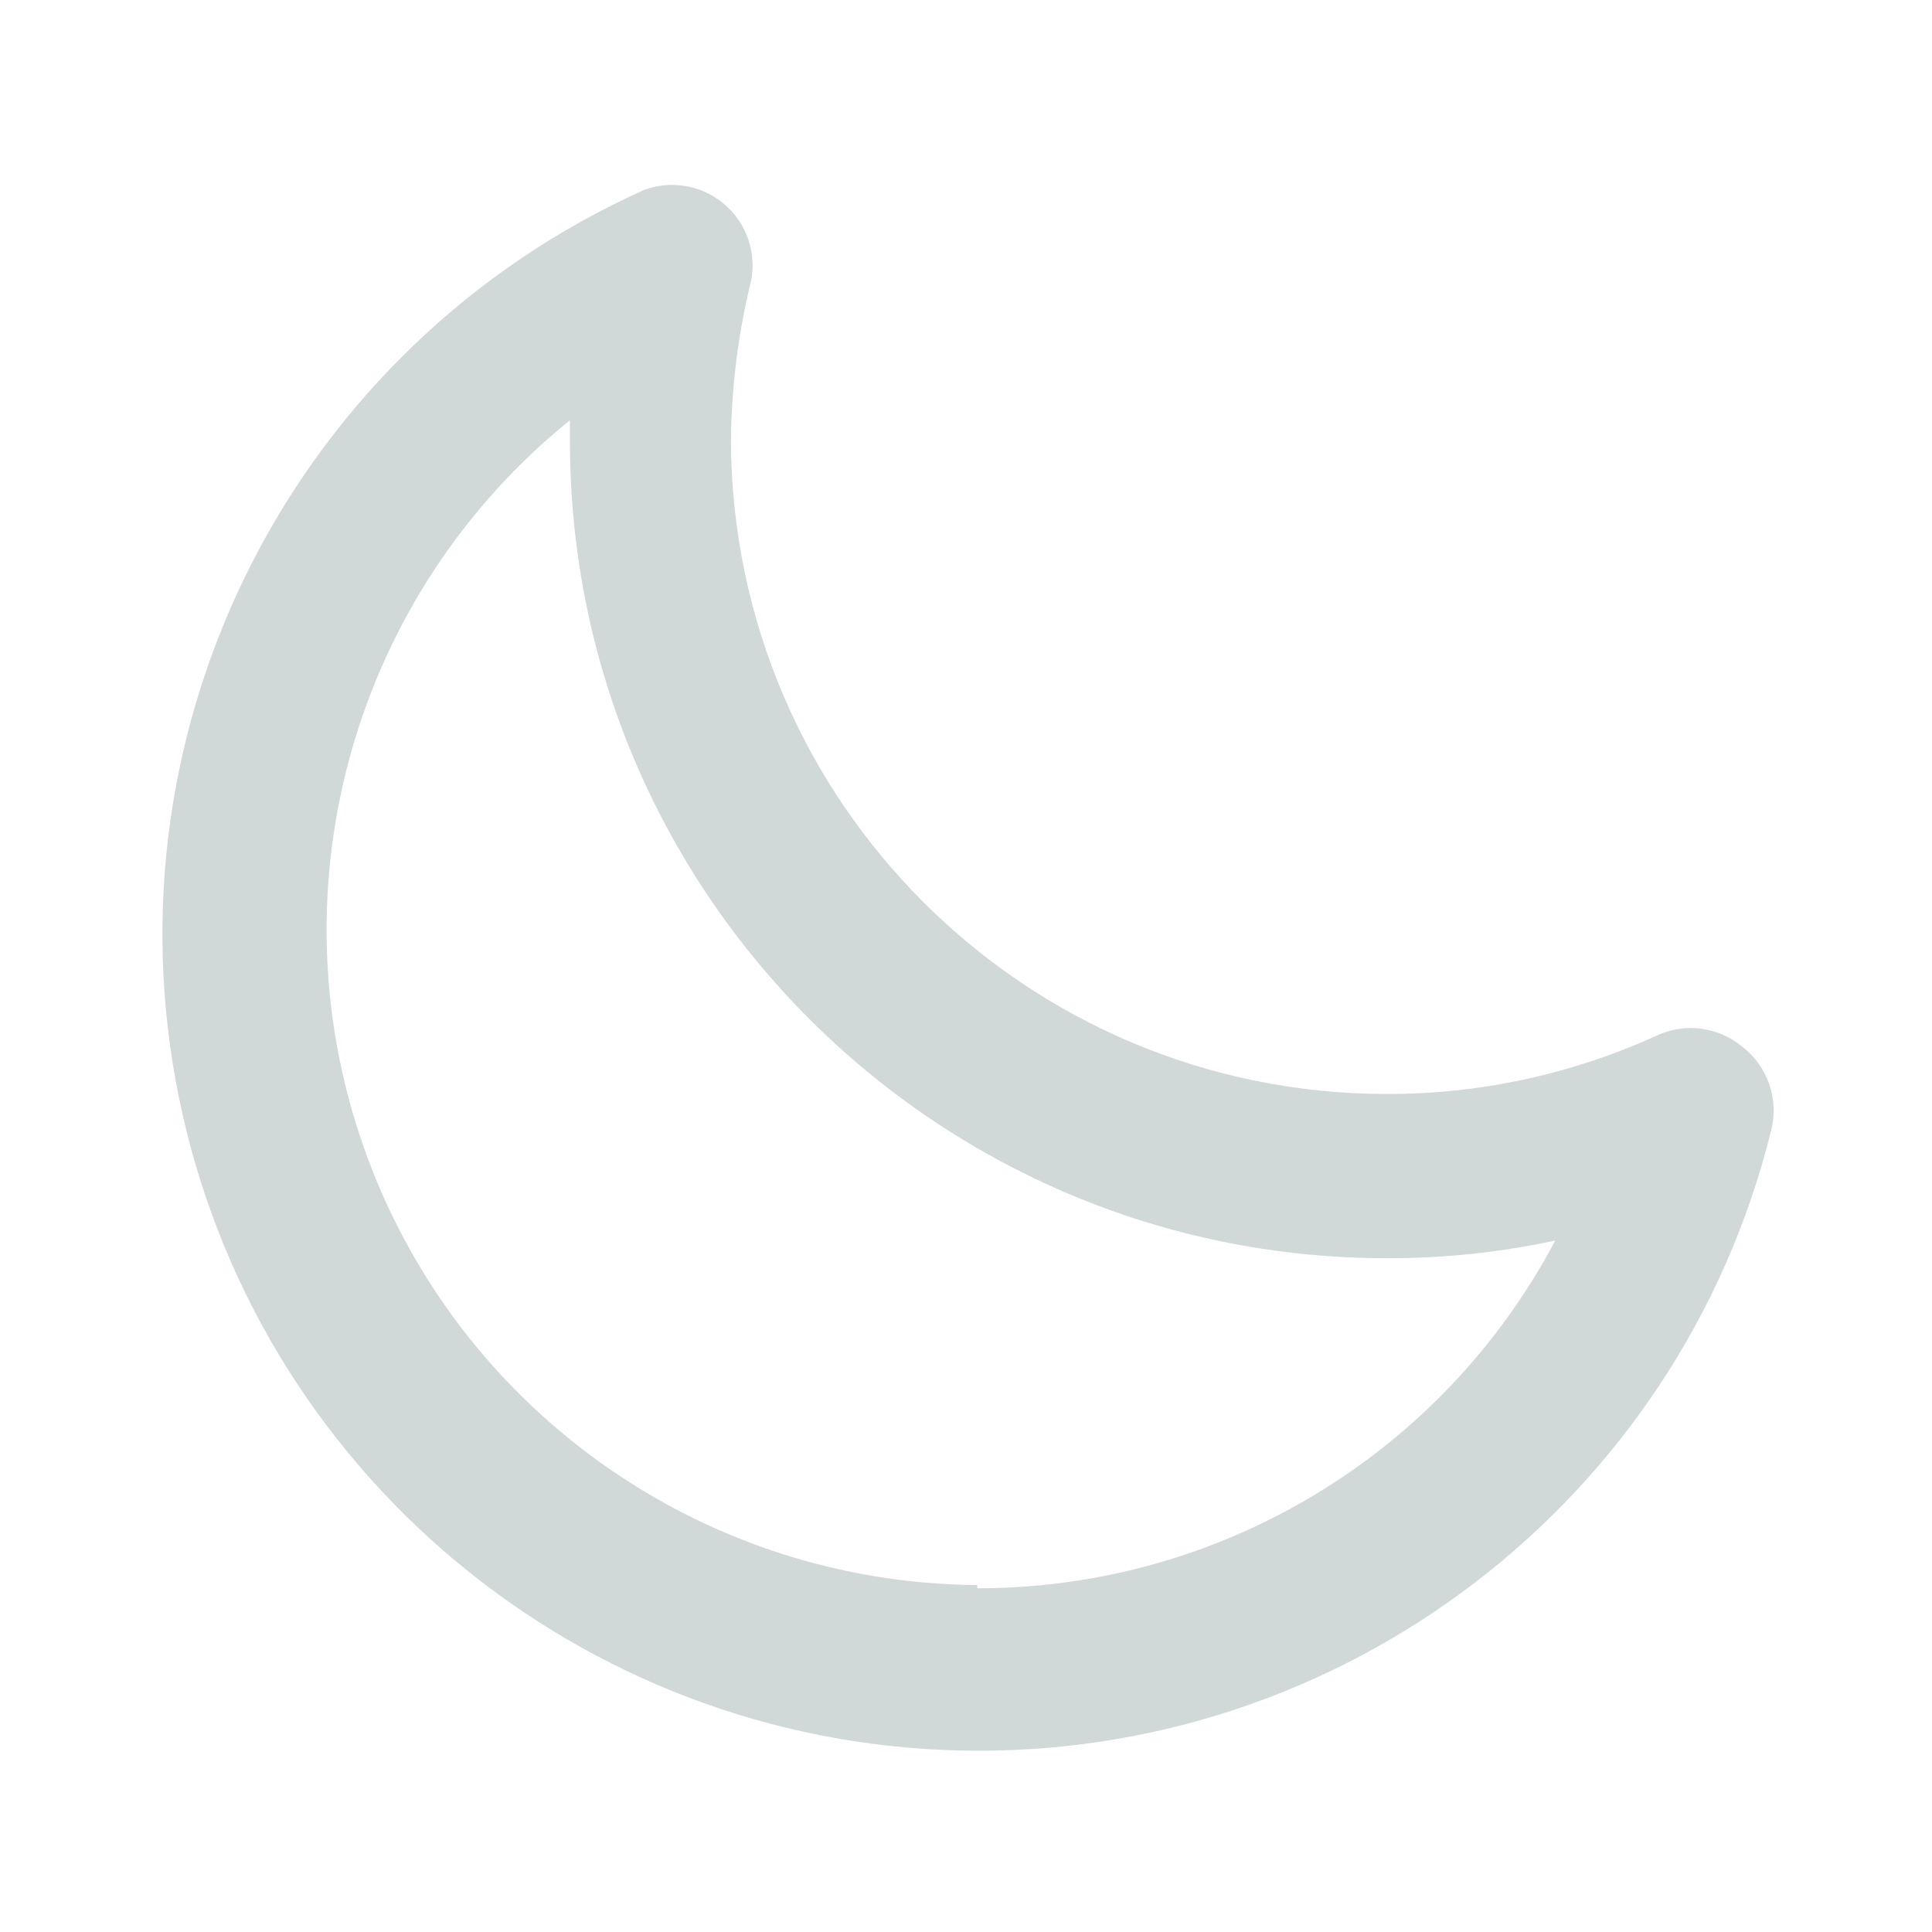
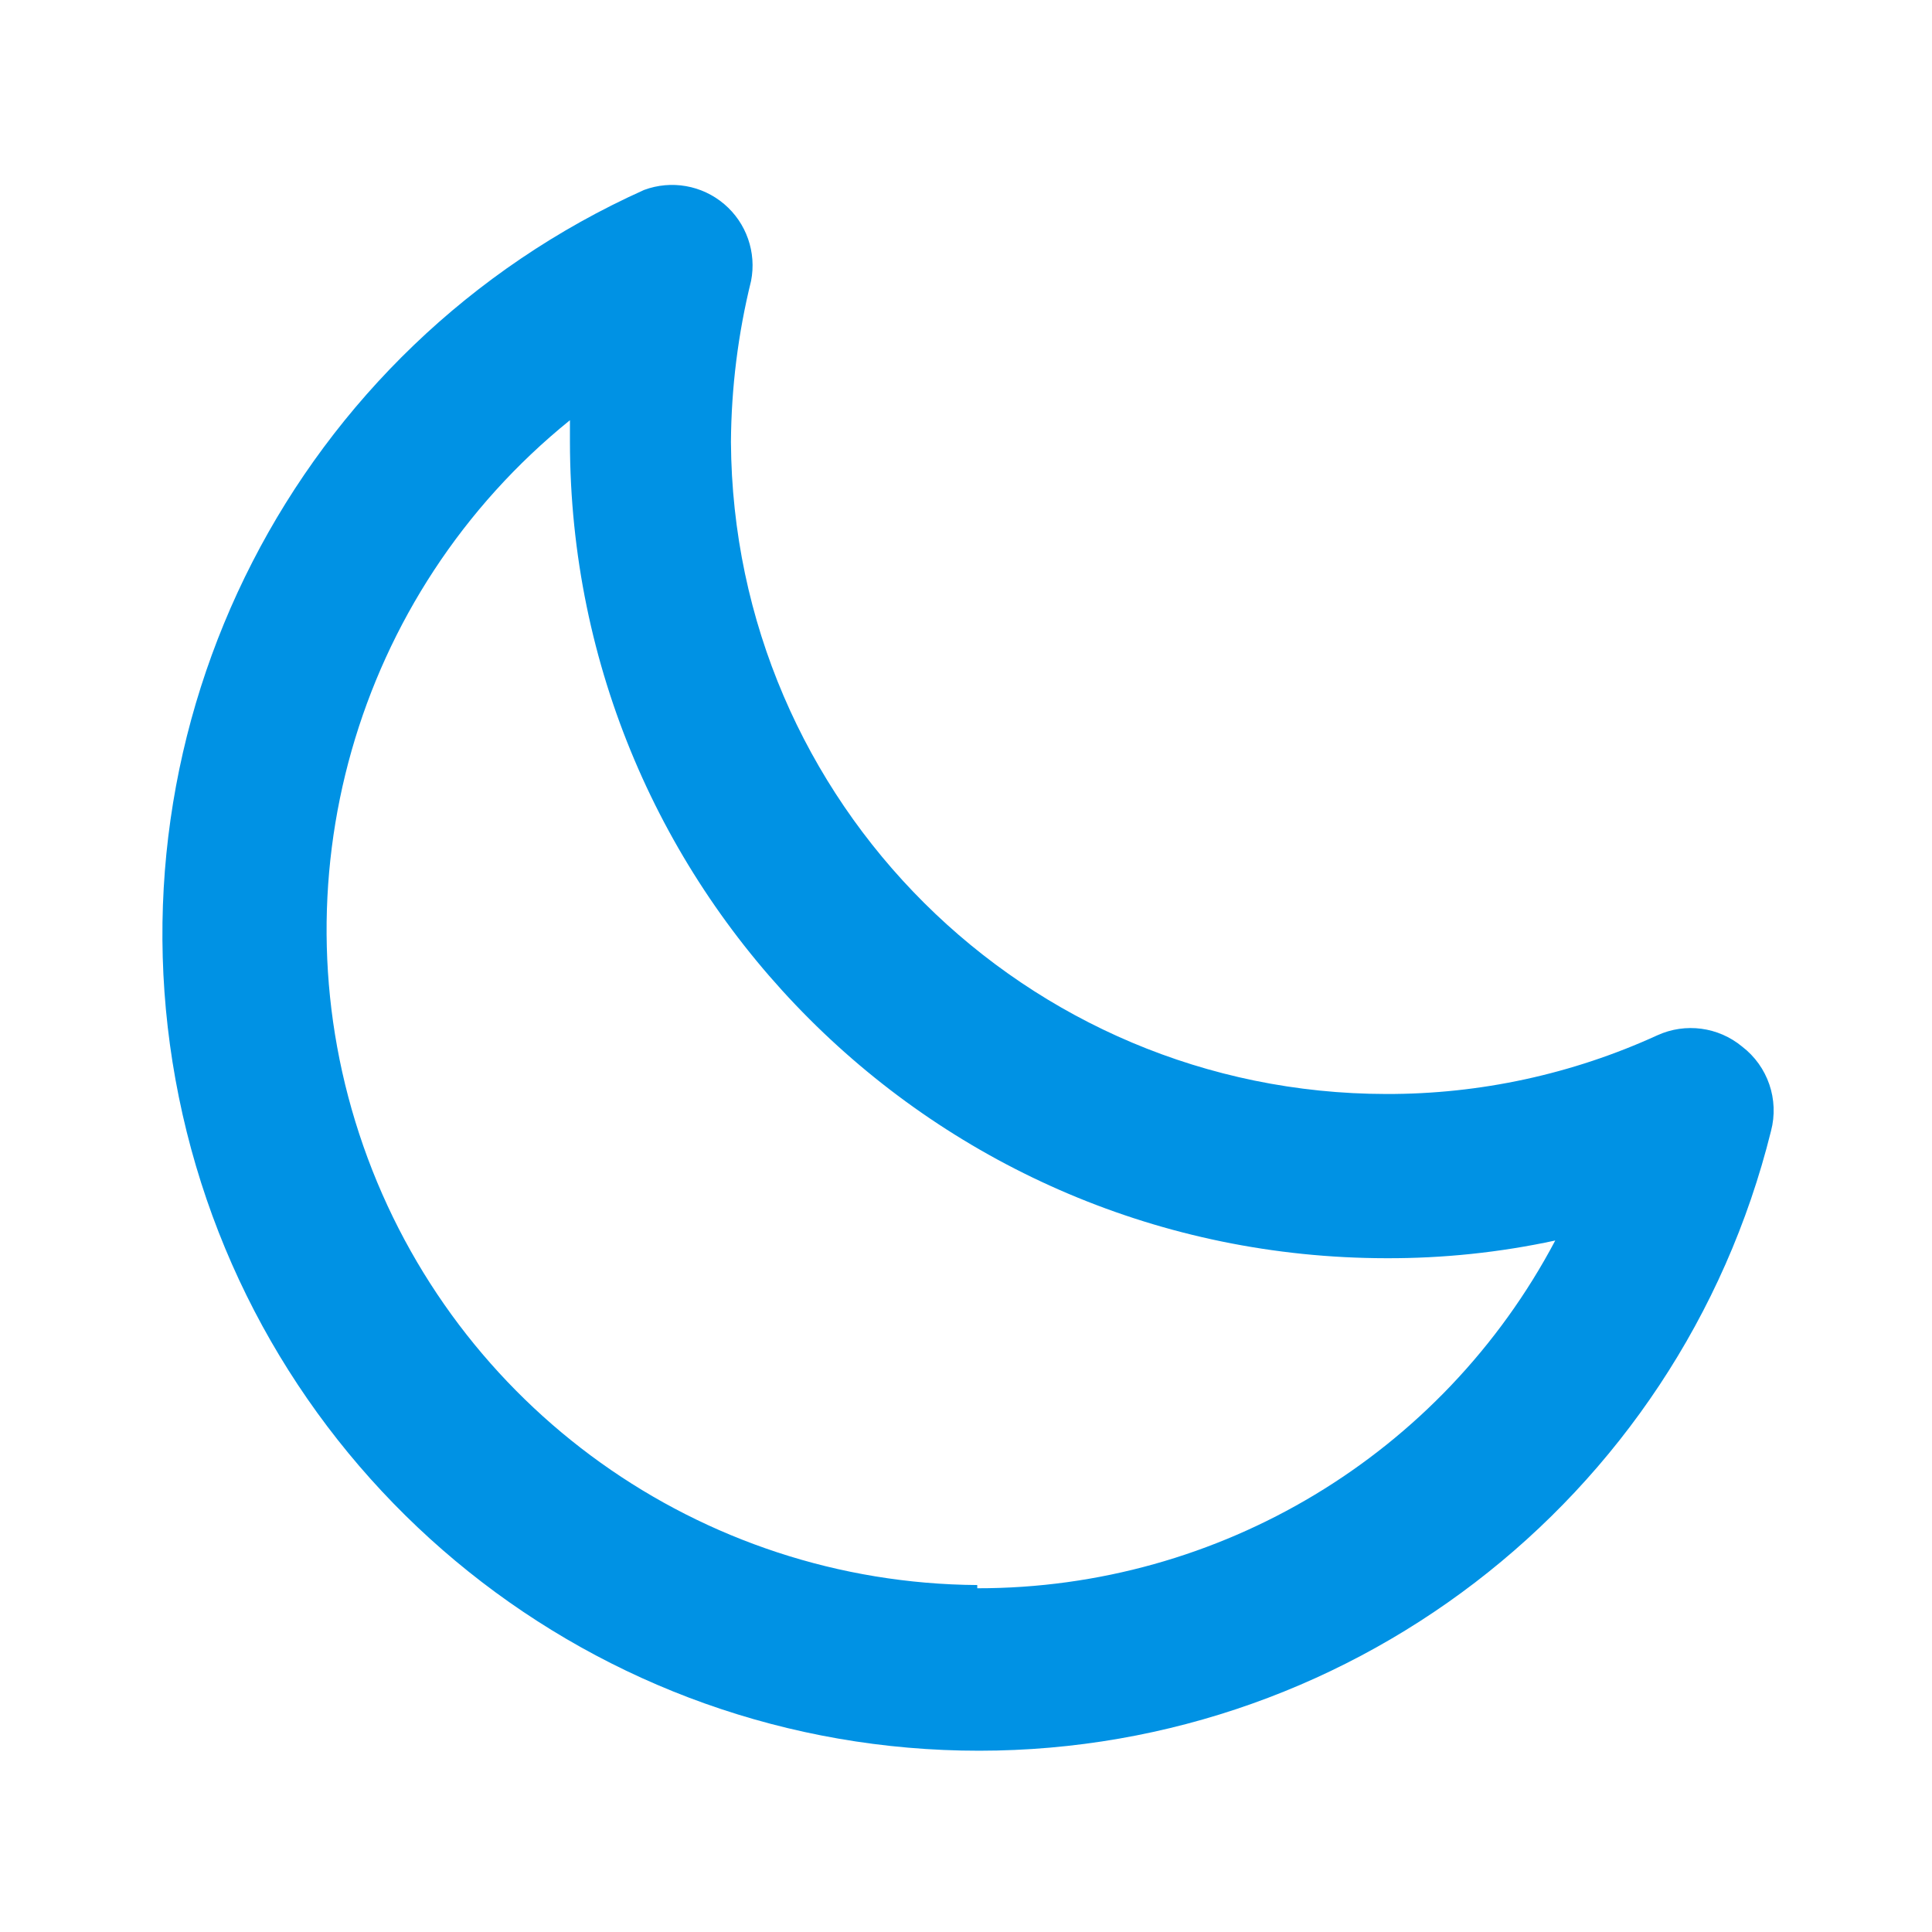
<svg xmlns="http://www.w3.org/2000/svg" viewBox="0 0 24 24">
-   <path fill="#D0D8D8" d="M21.64,13a1,1,0,0,0-1.05-.14,8.05,8.05,0,0,1-3.37.73A8.15,8.15,0,0,1,9.08,5.49a8.59,8.59,0,0,1,.25-2A1,1,0,0,0,8,2.36,10.14,10.14,0,1,0,22,14.05,1,1,0,0,0,21.64,13Zm-9.5,6.69A8.14,8.14,0,0,1,7.08,5.22v.27A10.15,10.15,0,0,0,17.22,15.63a9.79,9.79,0,0,0,2.1-.22A8.11,8.11,0,0,1,12.14,19.73Z" />
+   <path fill="#0092E4" d="M21.64,13a1,1,0,0,0-1.05-.14,8.05,8.05,0,0,1-3.37.73A8.15,8.15,0,0,1,9.08,5.49a8.59,8.59,0,0,1,.25-2A1,1,0,0,0,8,2.36,10.14,10.14,0,1,0,22,14.05,1,1,0,0,0,21.64,13Zm-9.5,6.69A8.14,8.14,0,0,1,7.08,5.22v.27A10.15,10.15,0,0,0,17.22,15.63a9.79,9.79,0,0,0,2.1-.22A8.11,8.11,0,0,1,12.14,19.73Z" />
</svg>
